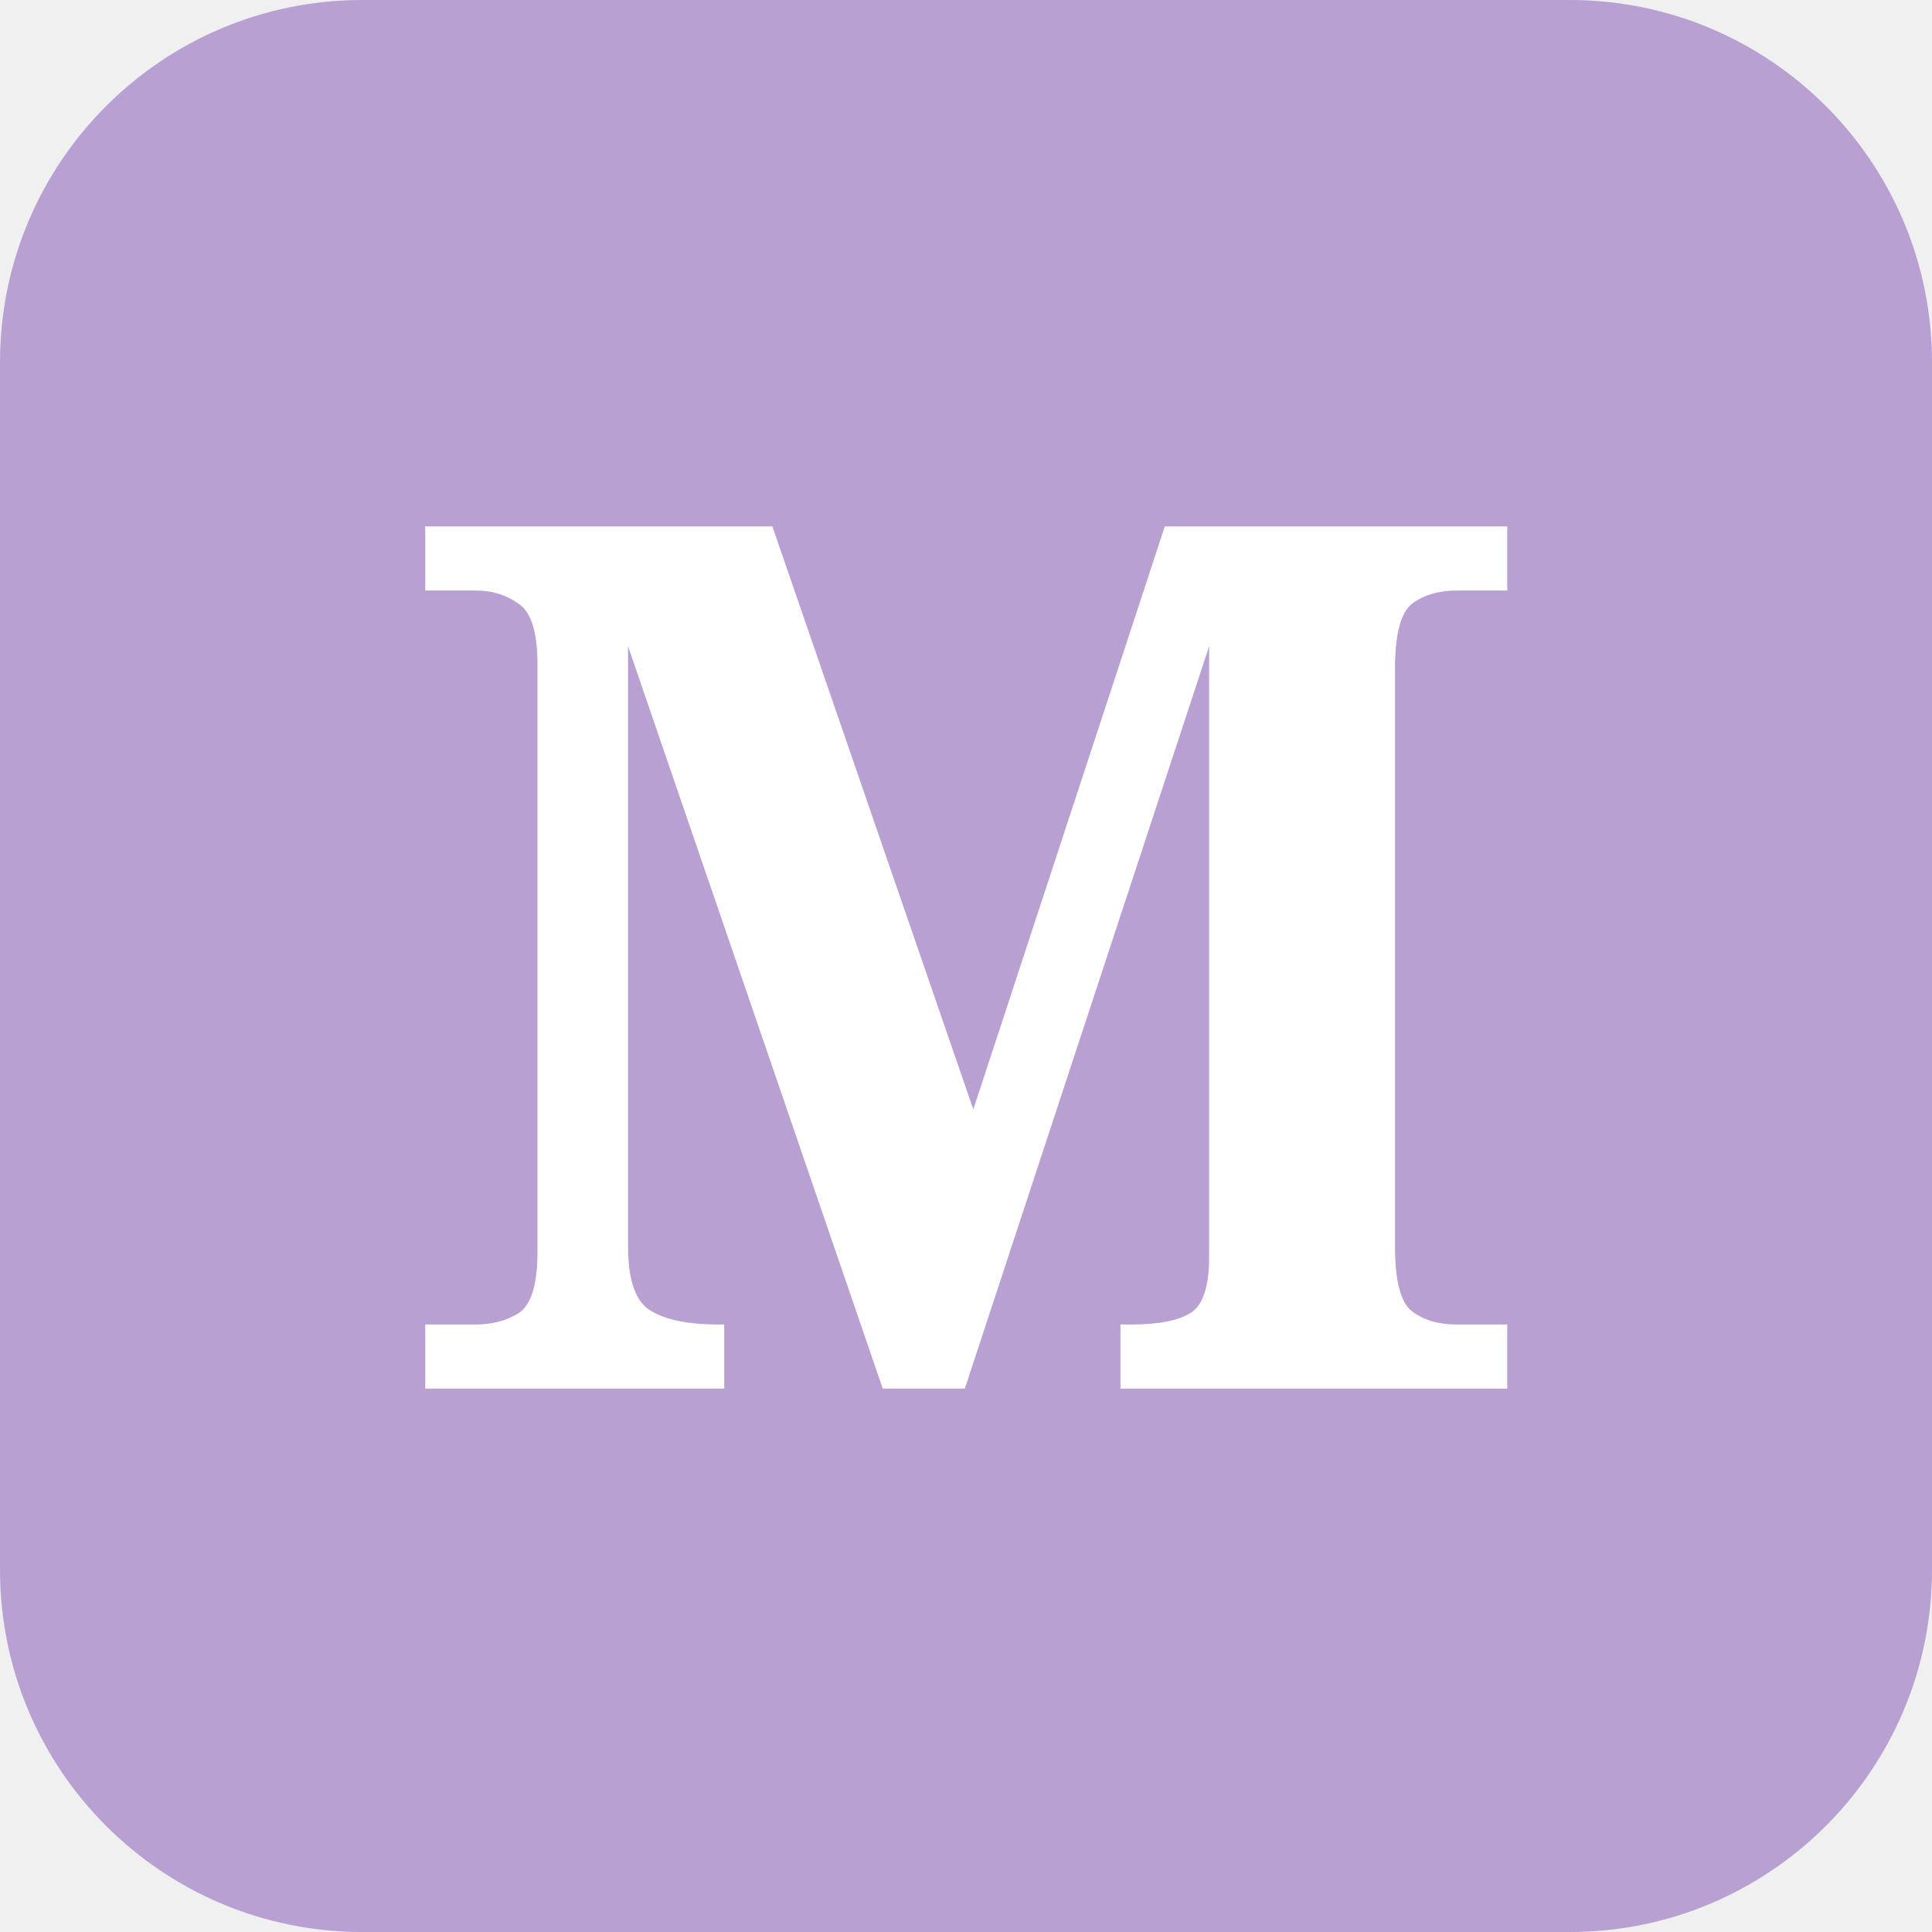
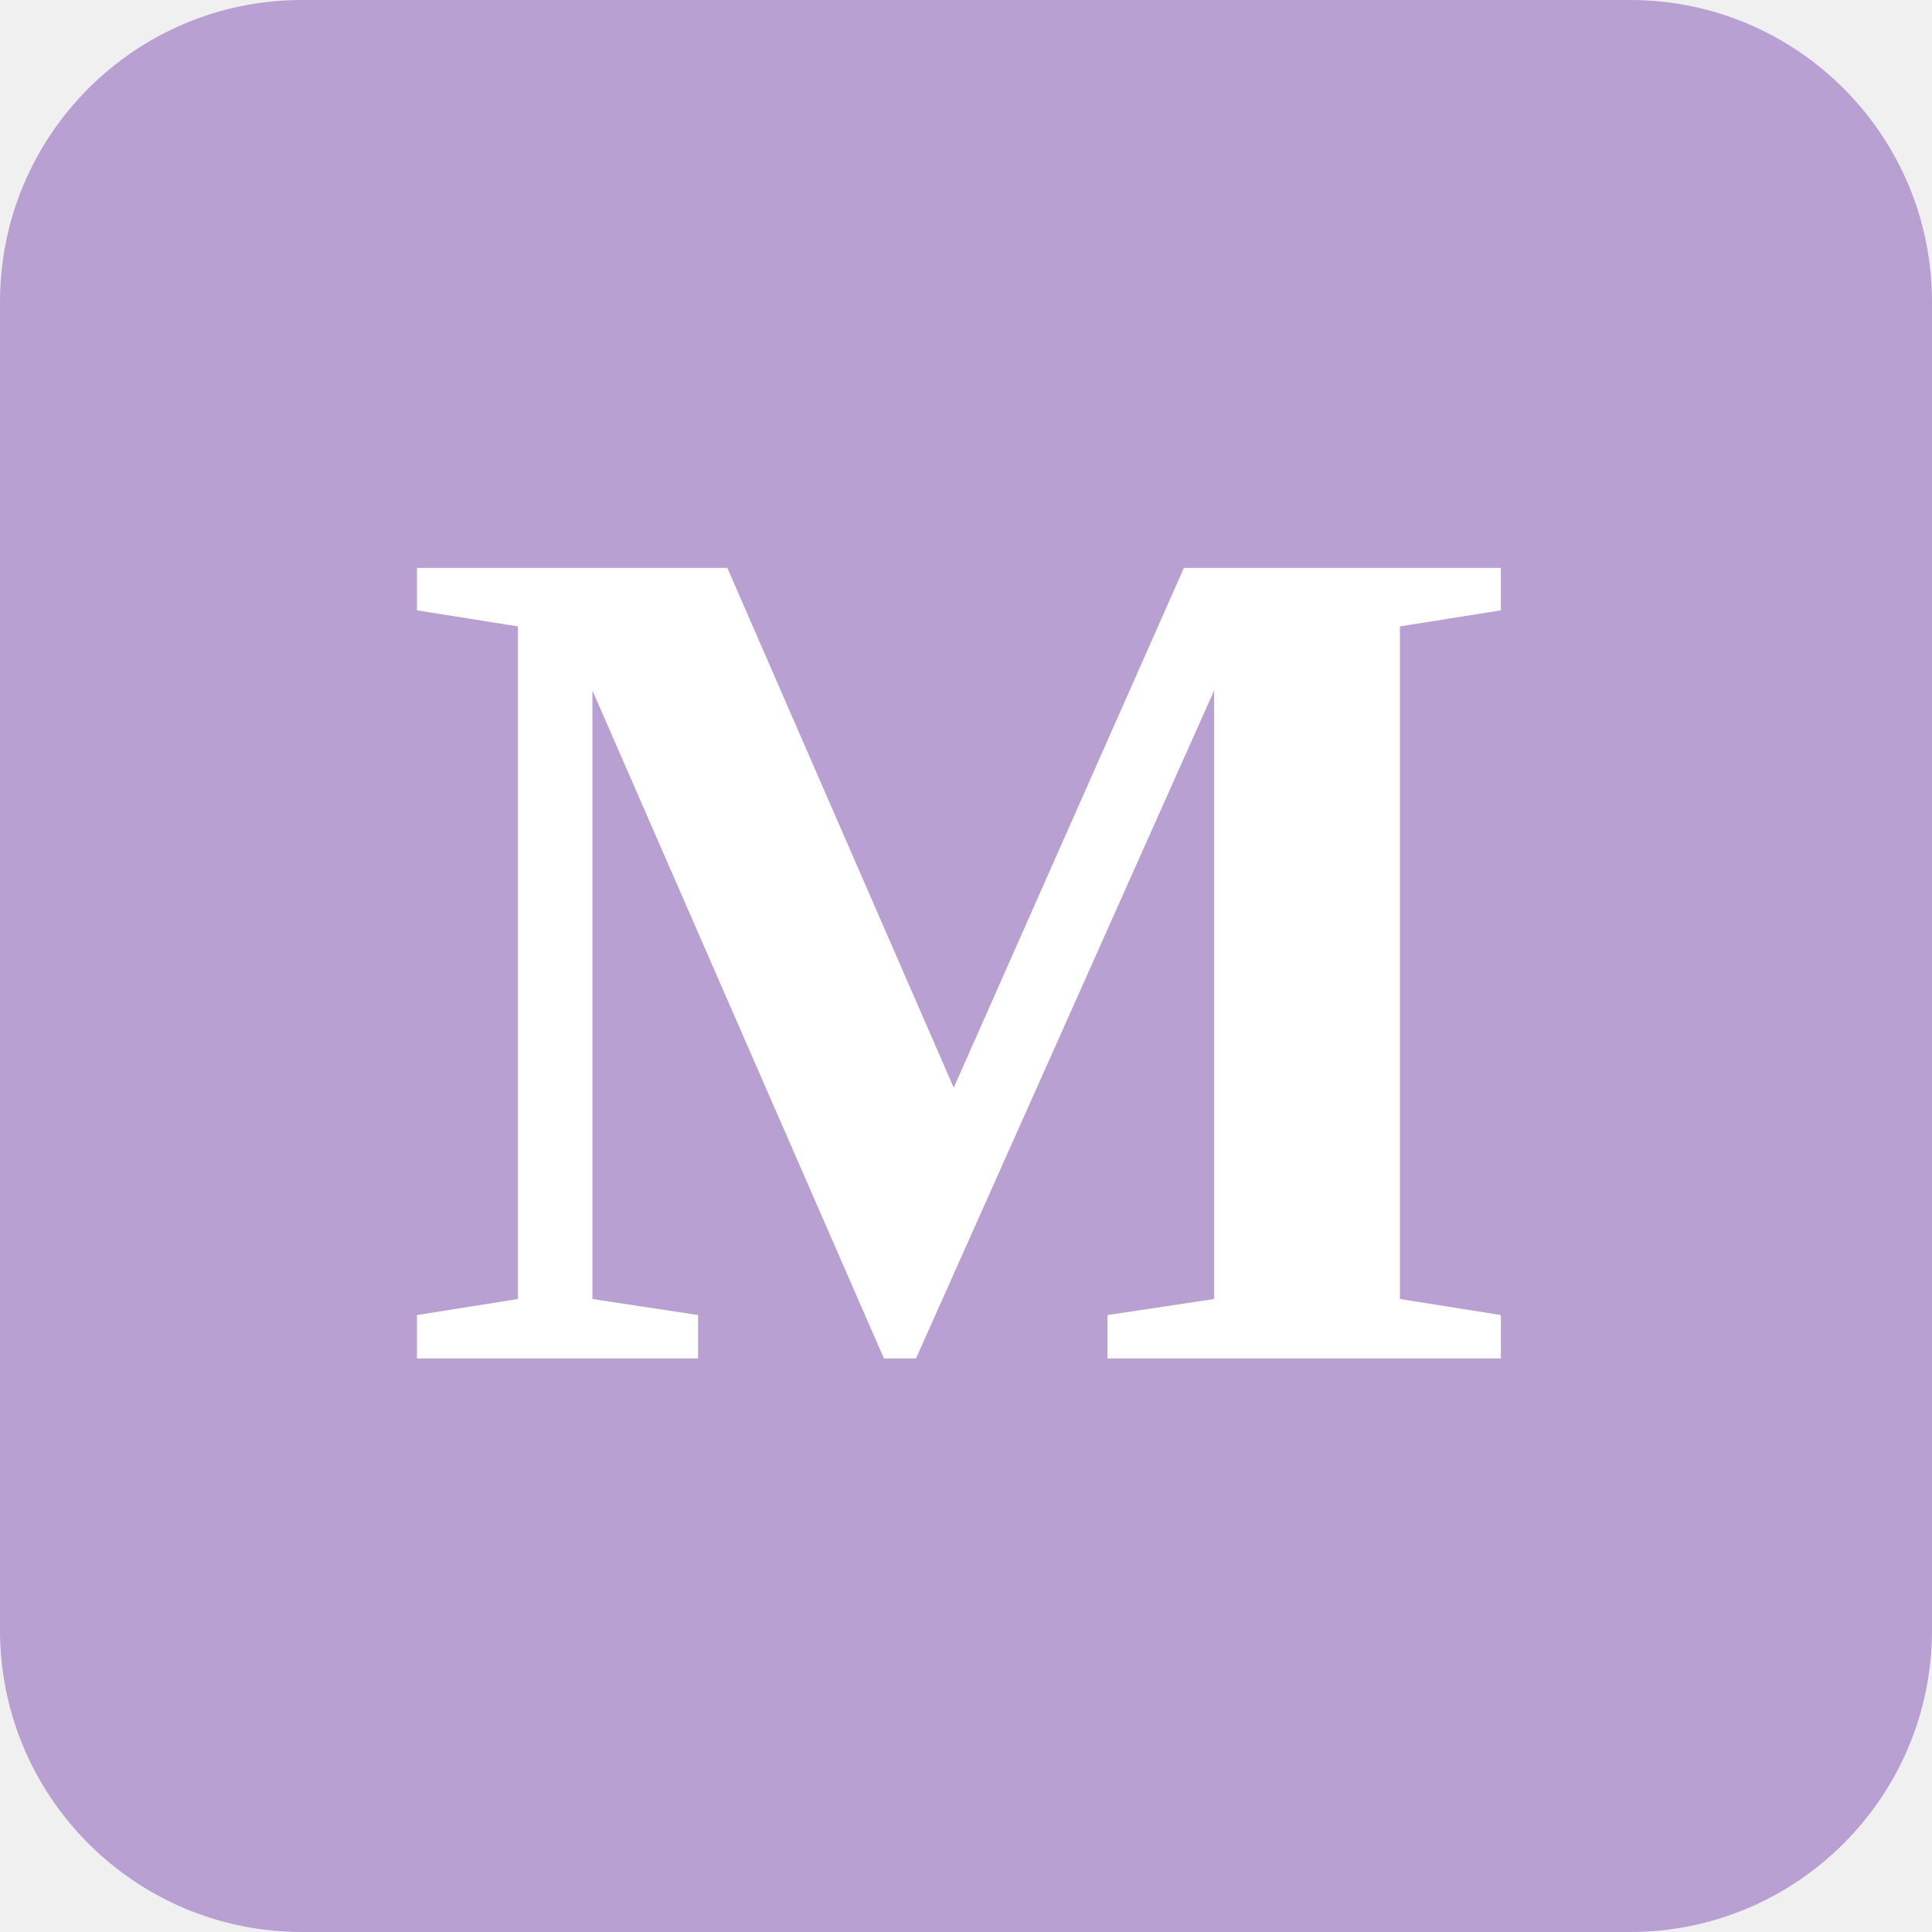
<svg xmlns="http://www.w3.org/2000/svg" viewBox="0 0 32 32">
-   <rect width="32" height="32" rx="6" fill="#B8A0D2" />
-   <text x="16" y="23" text-anchor="middle" font-family="Georgia,serif" font-size="20" font-weight="bold" fill="white">M</text>
+   <rect width="32" height="32" rx="5" fill="#B8A0D2" />
+   <text x="16" y="22.5" text-anchor="middle" font-family="Georgia,'Times New Roman',serif" font-size="20" font-weight="bold" fill="white">M</text>
</svg>
